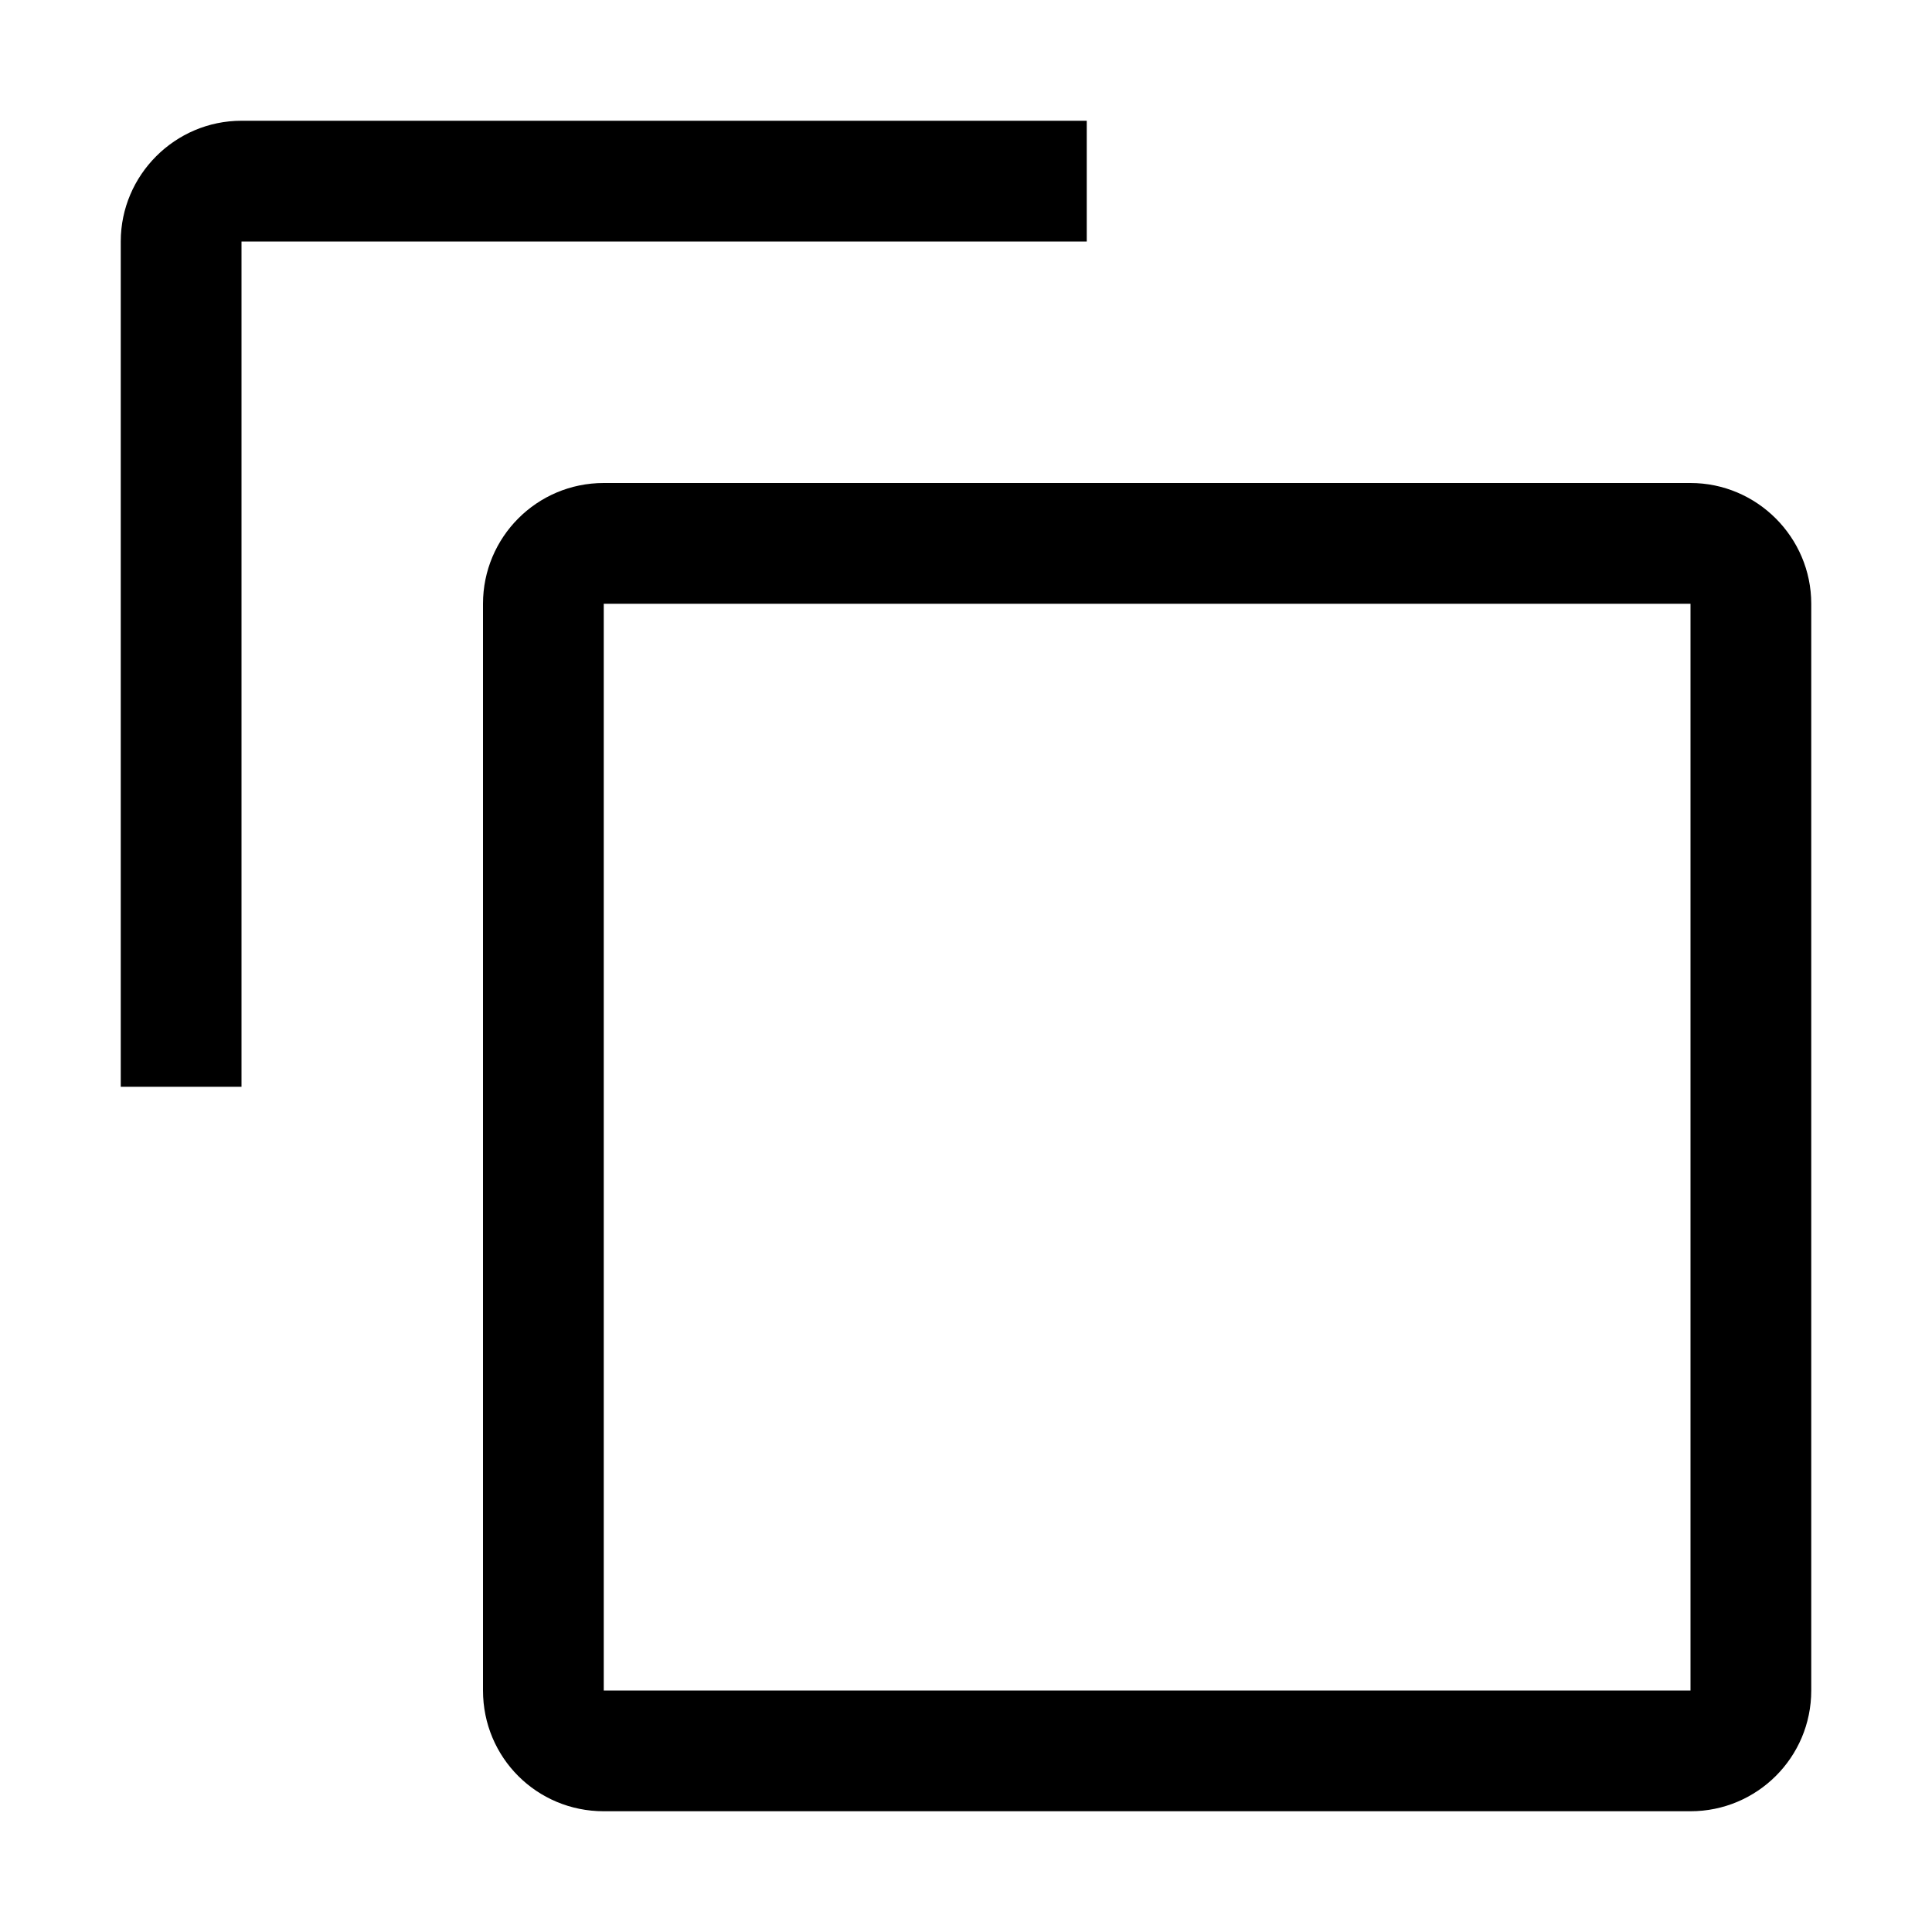
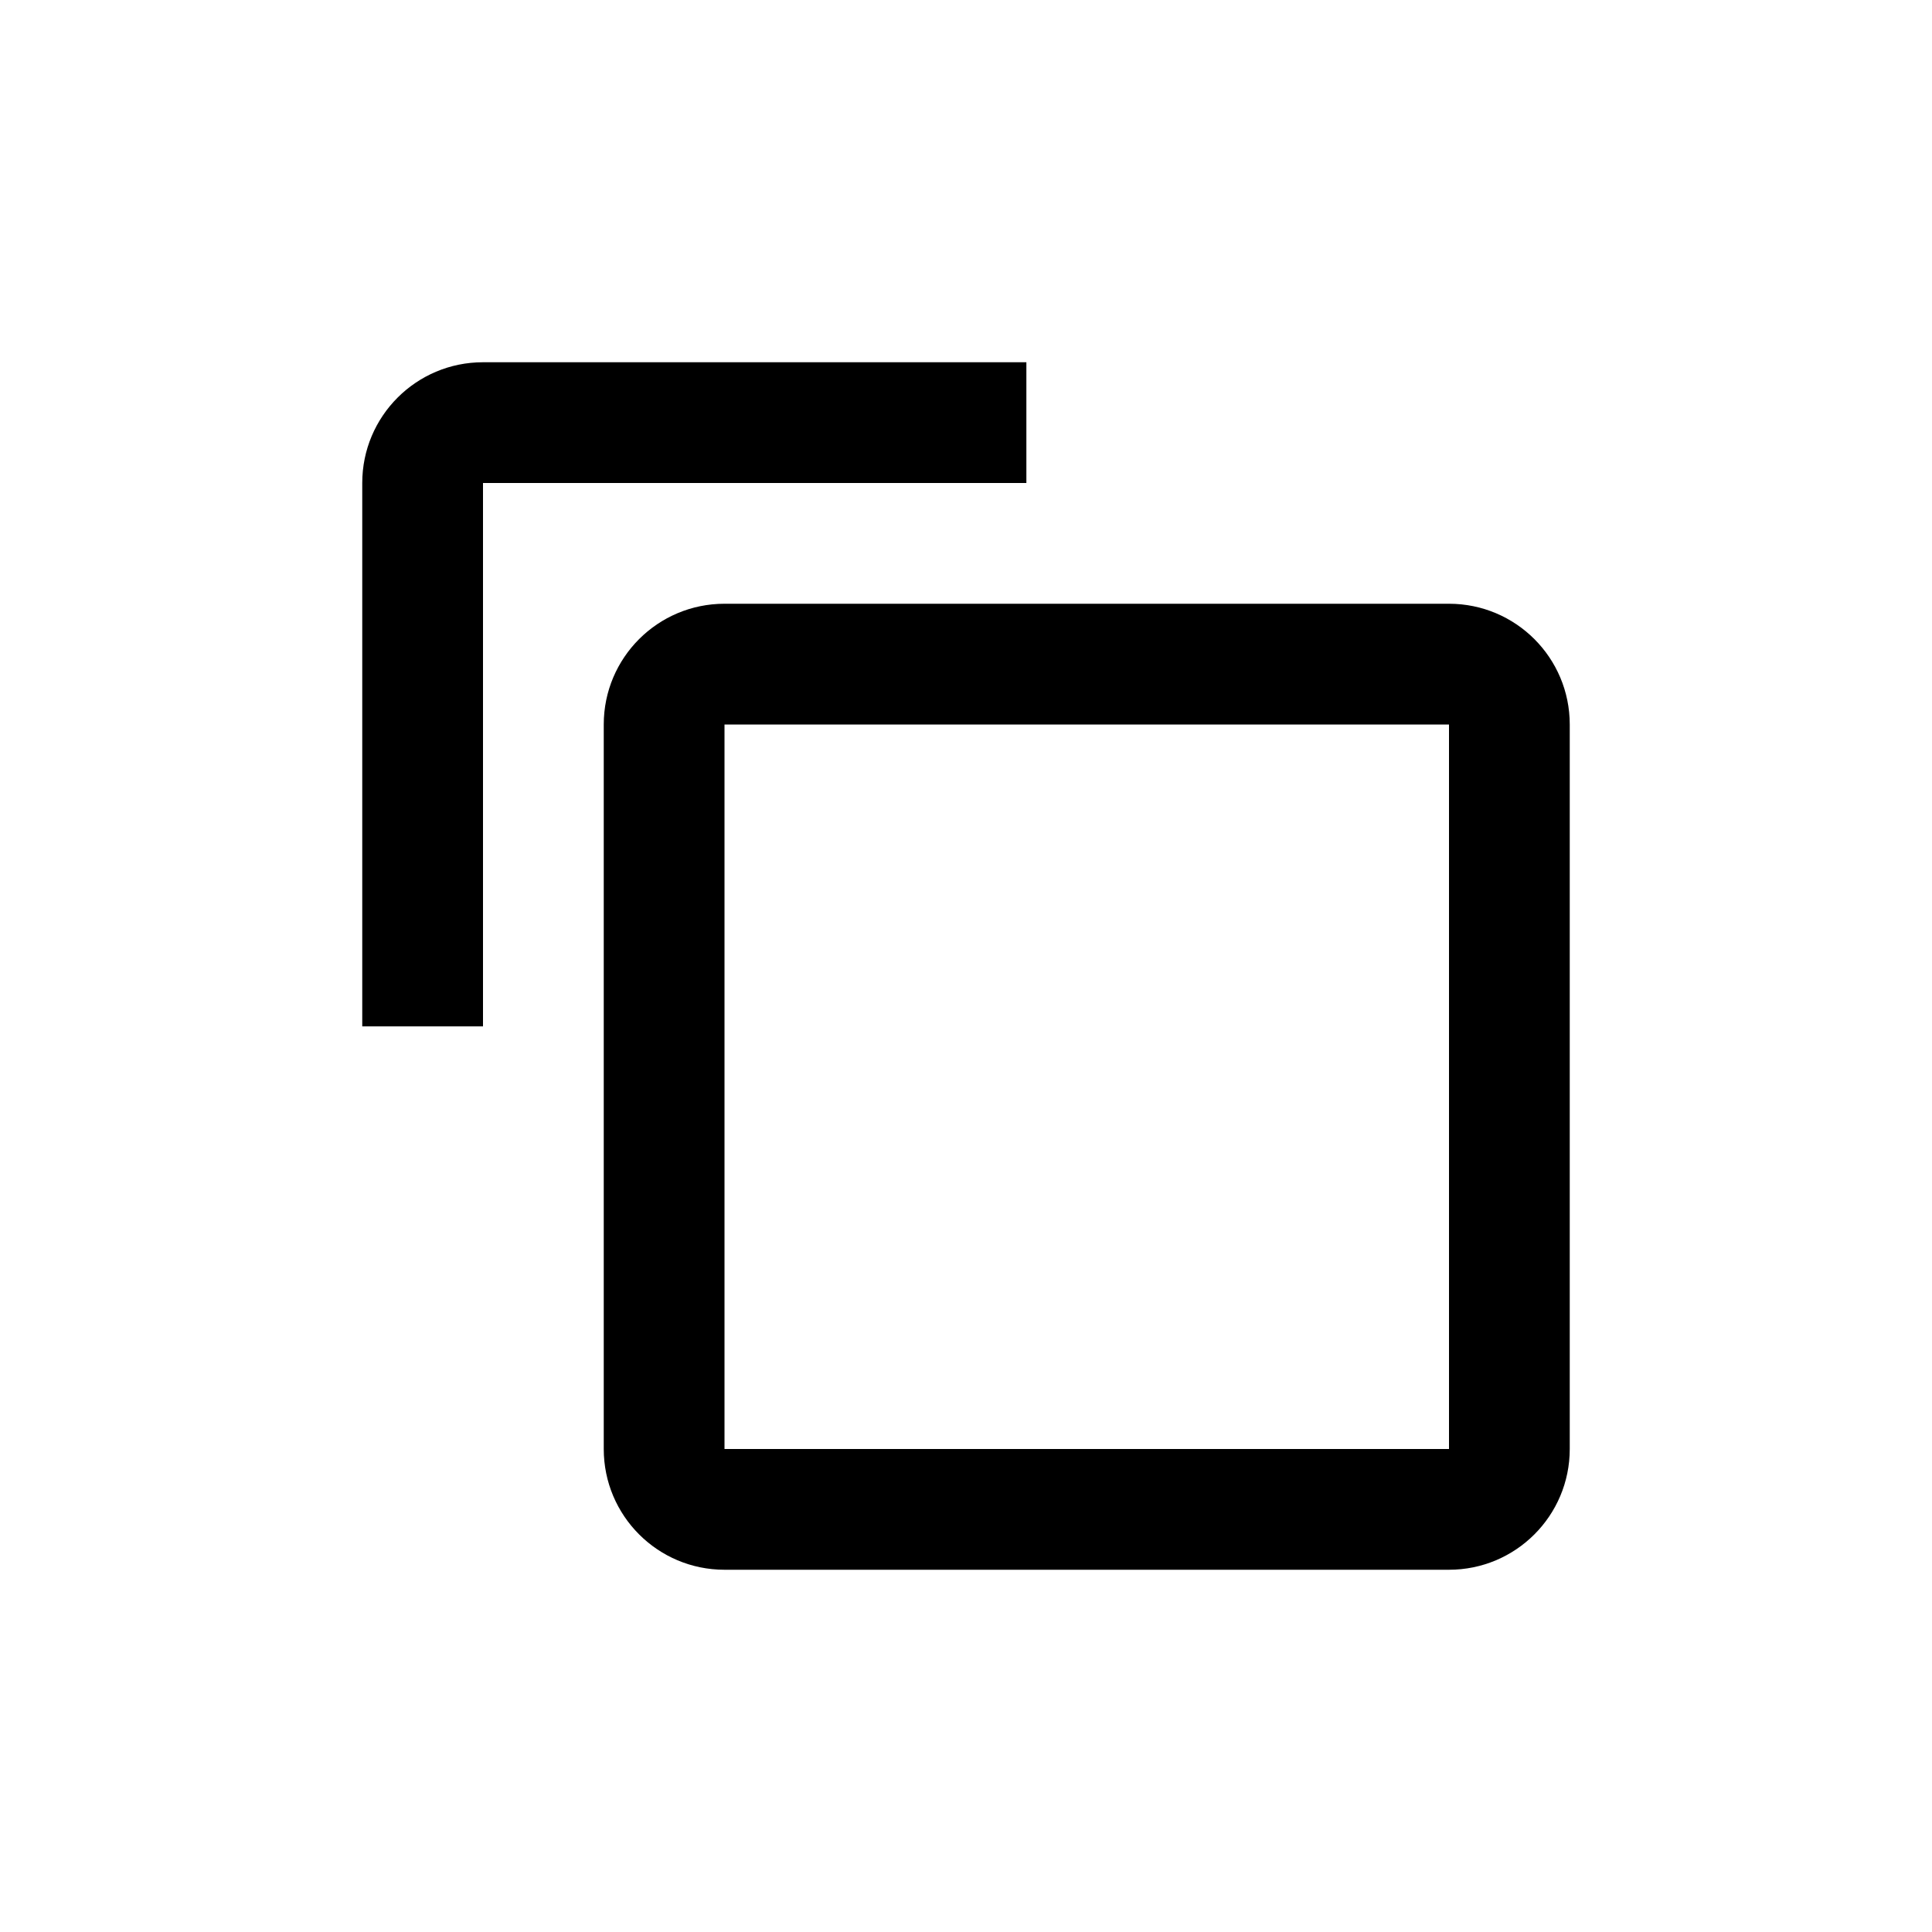
<svg xmlns="http://www.w3.org/2000/svg" width="32" height="32" viewBox="0 0 32 32" fill="none">
-   <path fill-rule="evenodd" clip-rule="evenodd" d="M2 18H4V4H18V2H4C2.9 2 2 2.9 2 4V18ZM10 28H28V10H10V28ZM10 8H28C29.1 8 30 8.9 30 10V28C30 29.11 29.1 30 28 30H10C8.89 30 8 29.11 8 28V10C8 8.9 8.89 8 10 8Z" fill="black" />
+   <path fill-rule="evenodd" clip-rule="evenodd" d="M8 6C6.895 6 6 6.895 6 8V17H8V8H17V6H8ZM12 12H24V24H12V12ZM10 12C10 10.895 10.895 10 12 10H24C25.105 10 26 10.895 26 12V24C26 25.105 25.105 26 24 26H12C10.895 26 10 25.105 10 24V12Z" fill="black" />
</svg>
